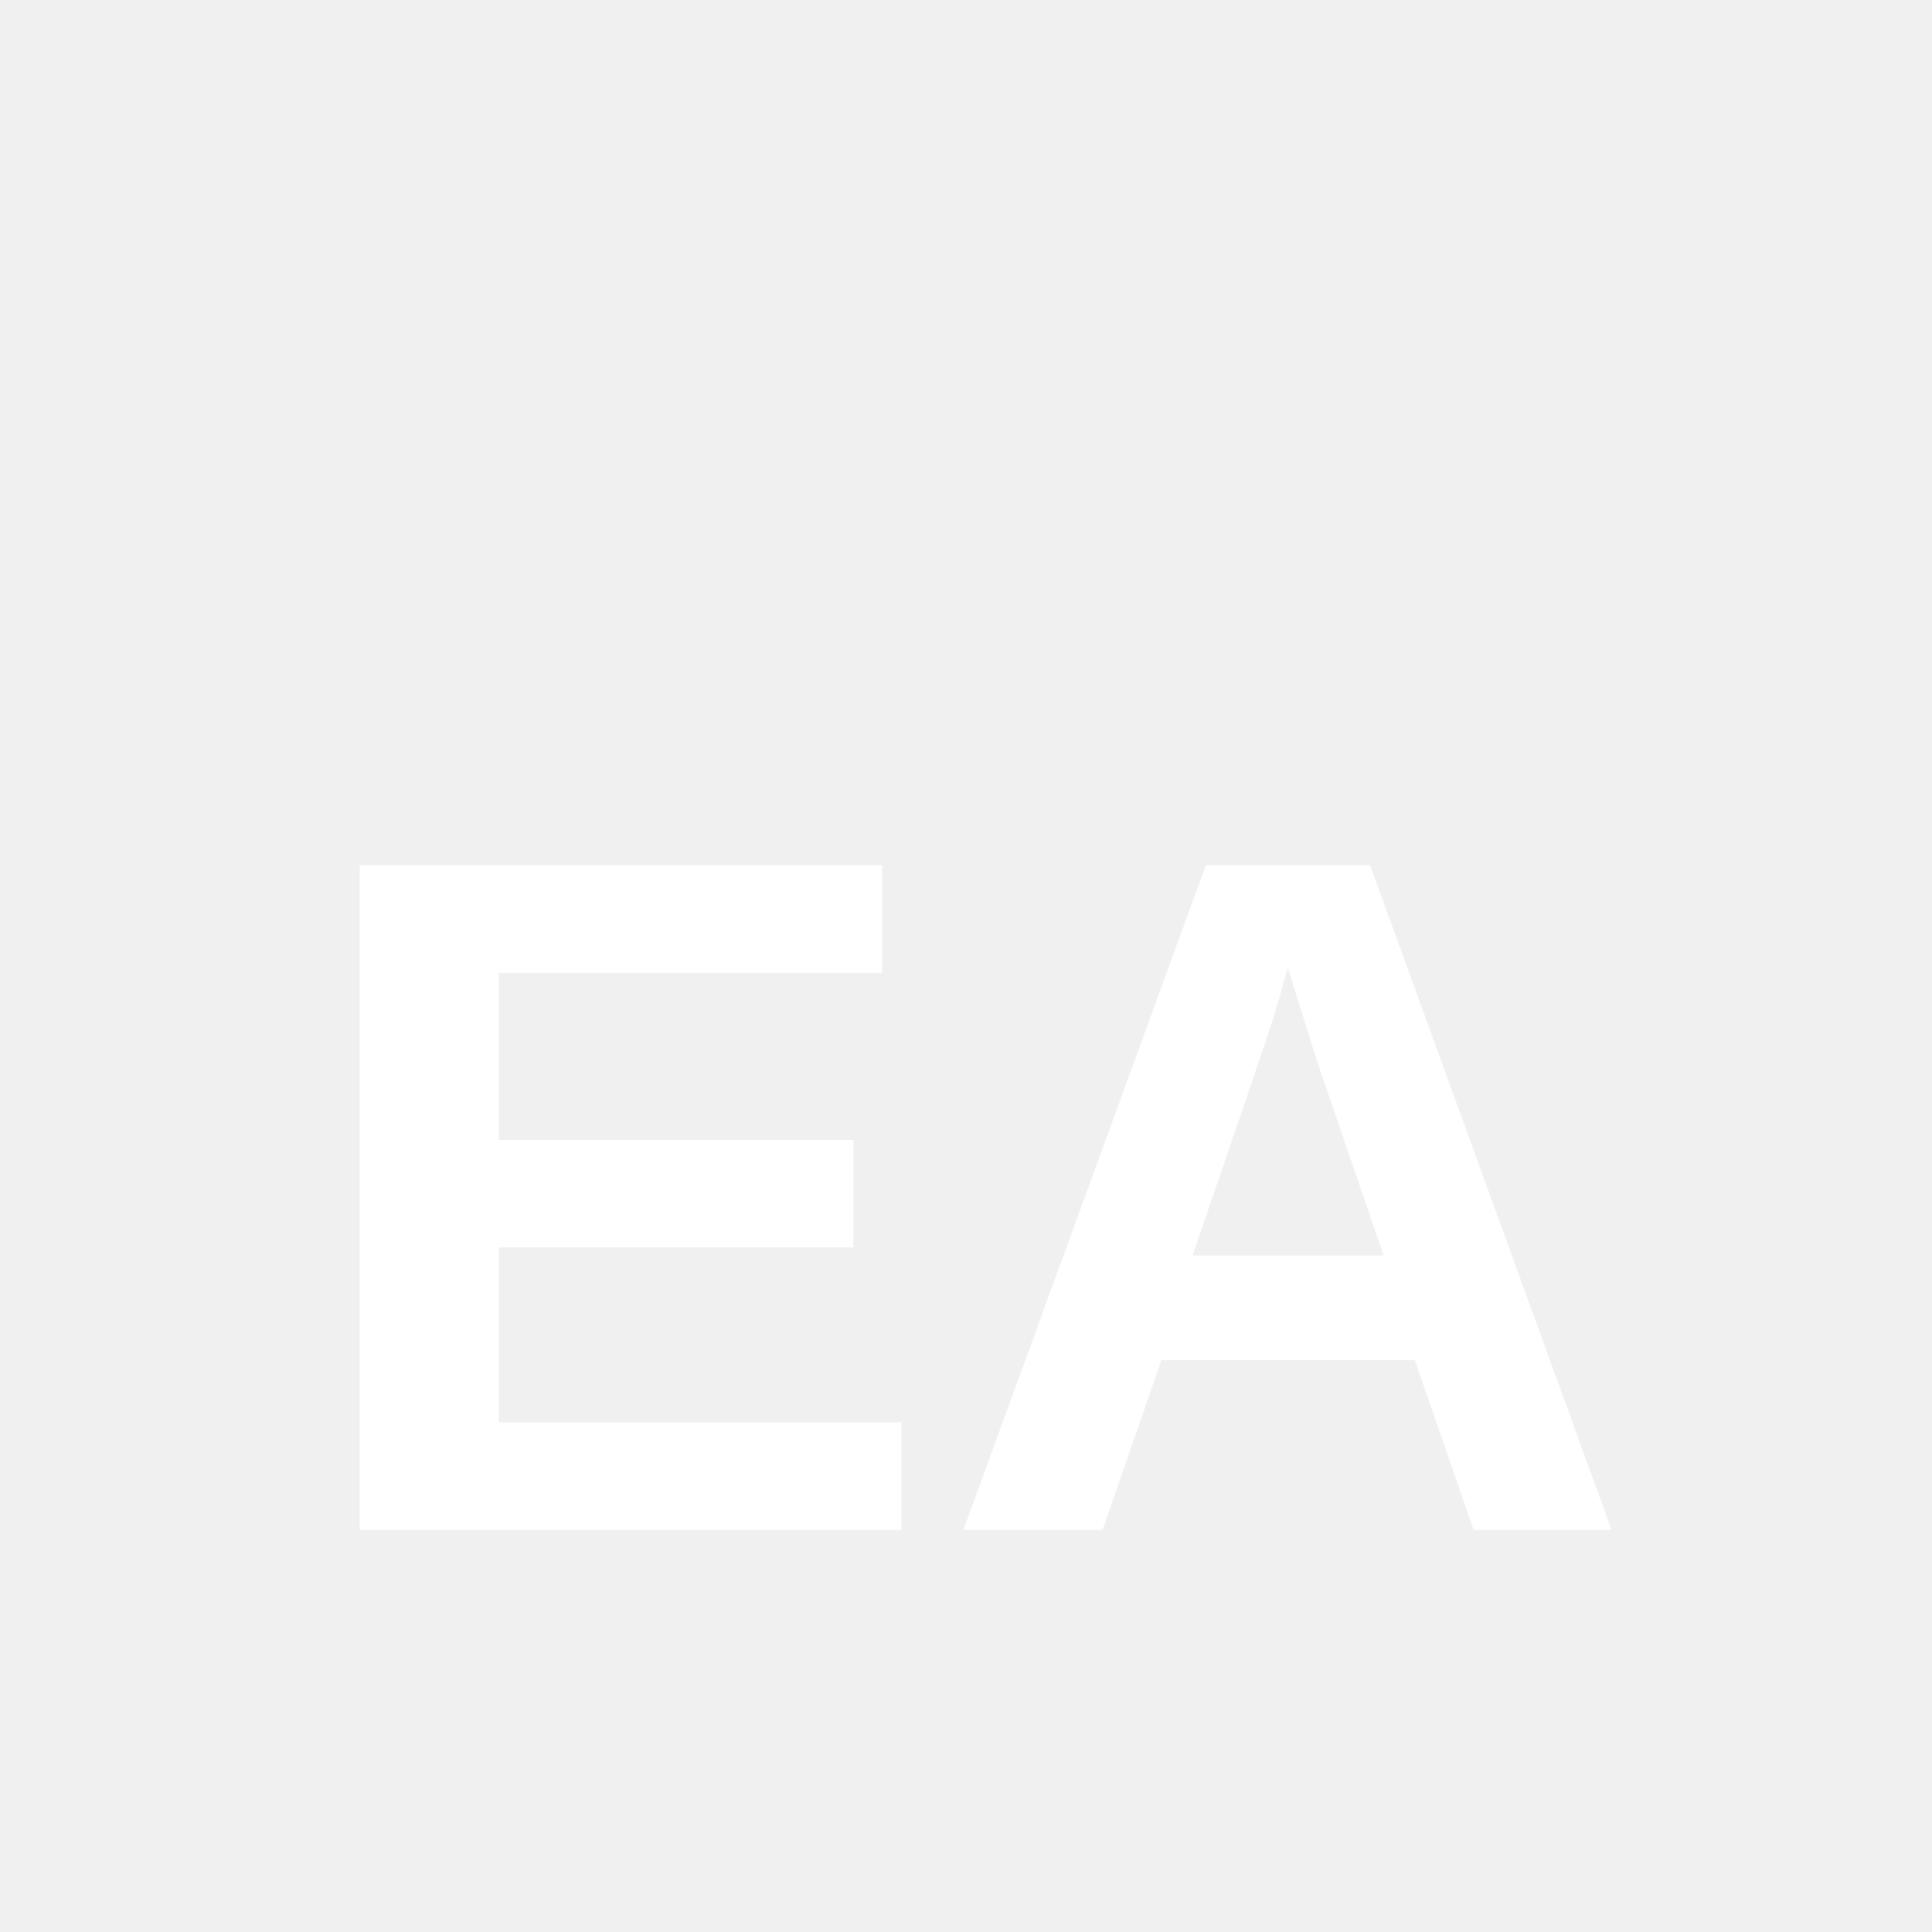
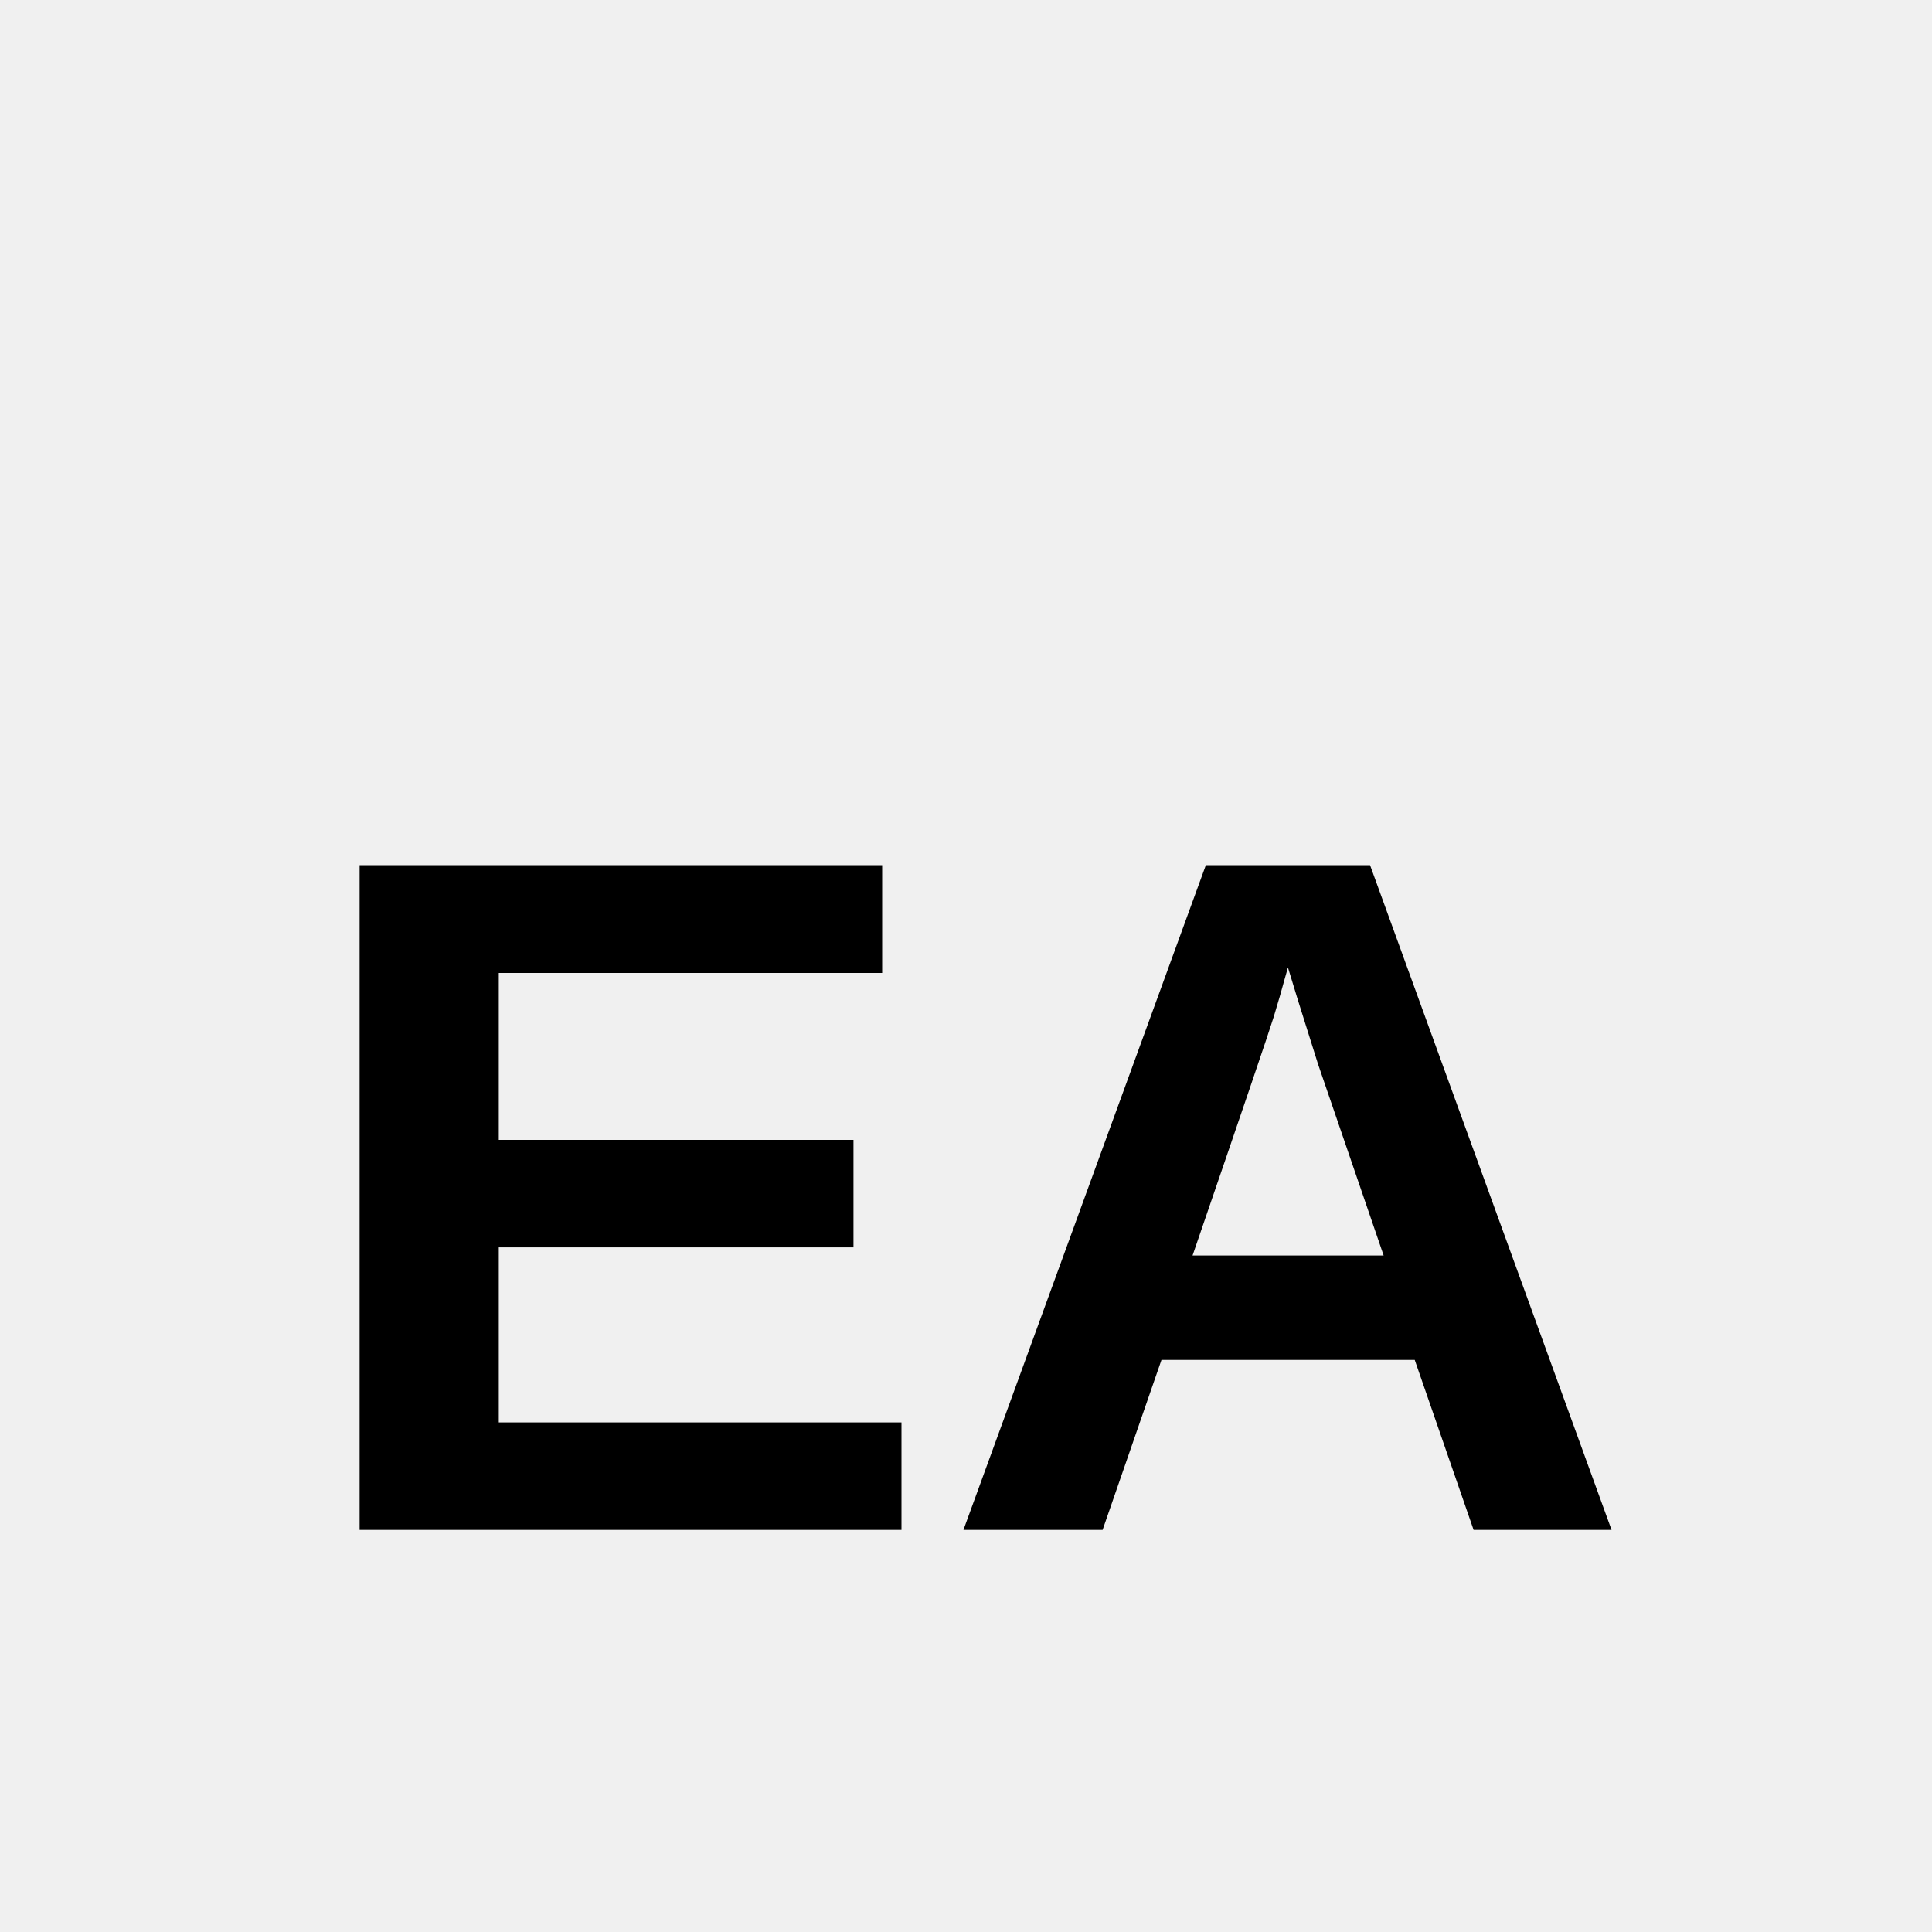
<svg xmlns="http://www.w3.org/2000/svg" viewBox="0 0 100 100">
-   <text x="50%" y="65%" font-family="monospace, Arial, sans-serif" font-size="50" font-weight="bold" fill="#ffffff" text-anchor="middle" dominant-baseline="middle">EA</text>
+   <style>
+     text { fill: #000000; }
+     @media (prefers-color-scheme: dark) {
+       text { fill: #ffffff; }
+     }
+   </style>
+   <text x="50%" y="65%" font-family="monospace, Arial, sans-serif" font-size="50" font-weight="bold" text-anchor="middle" dominant-baseline="middle">EA</text>
</svg>
